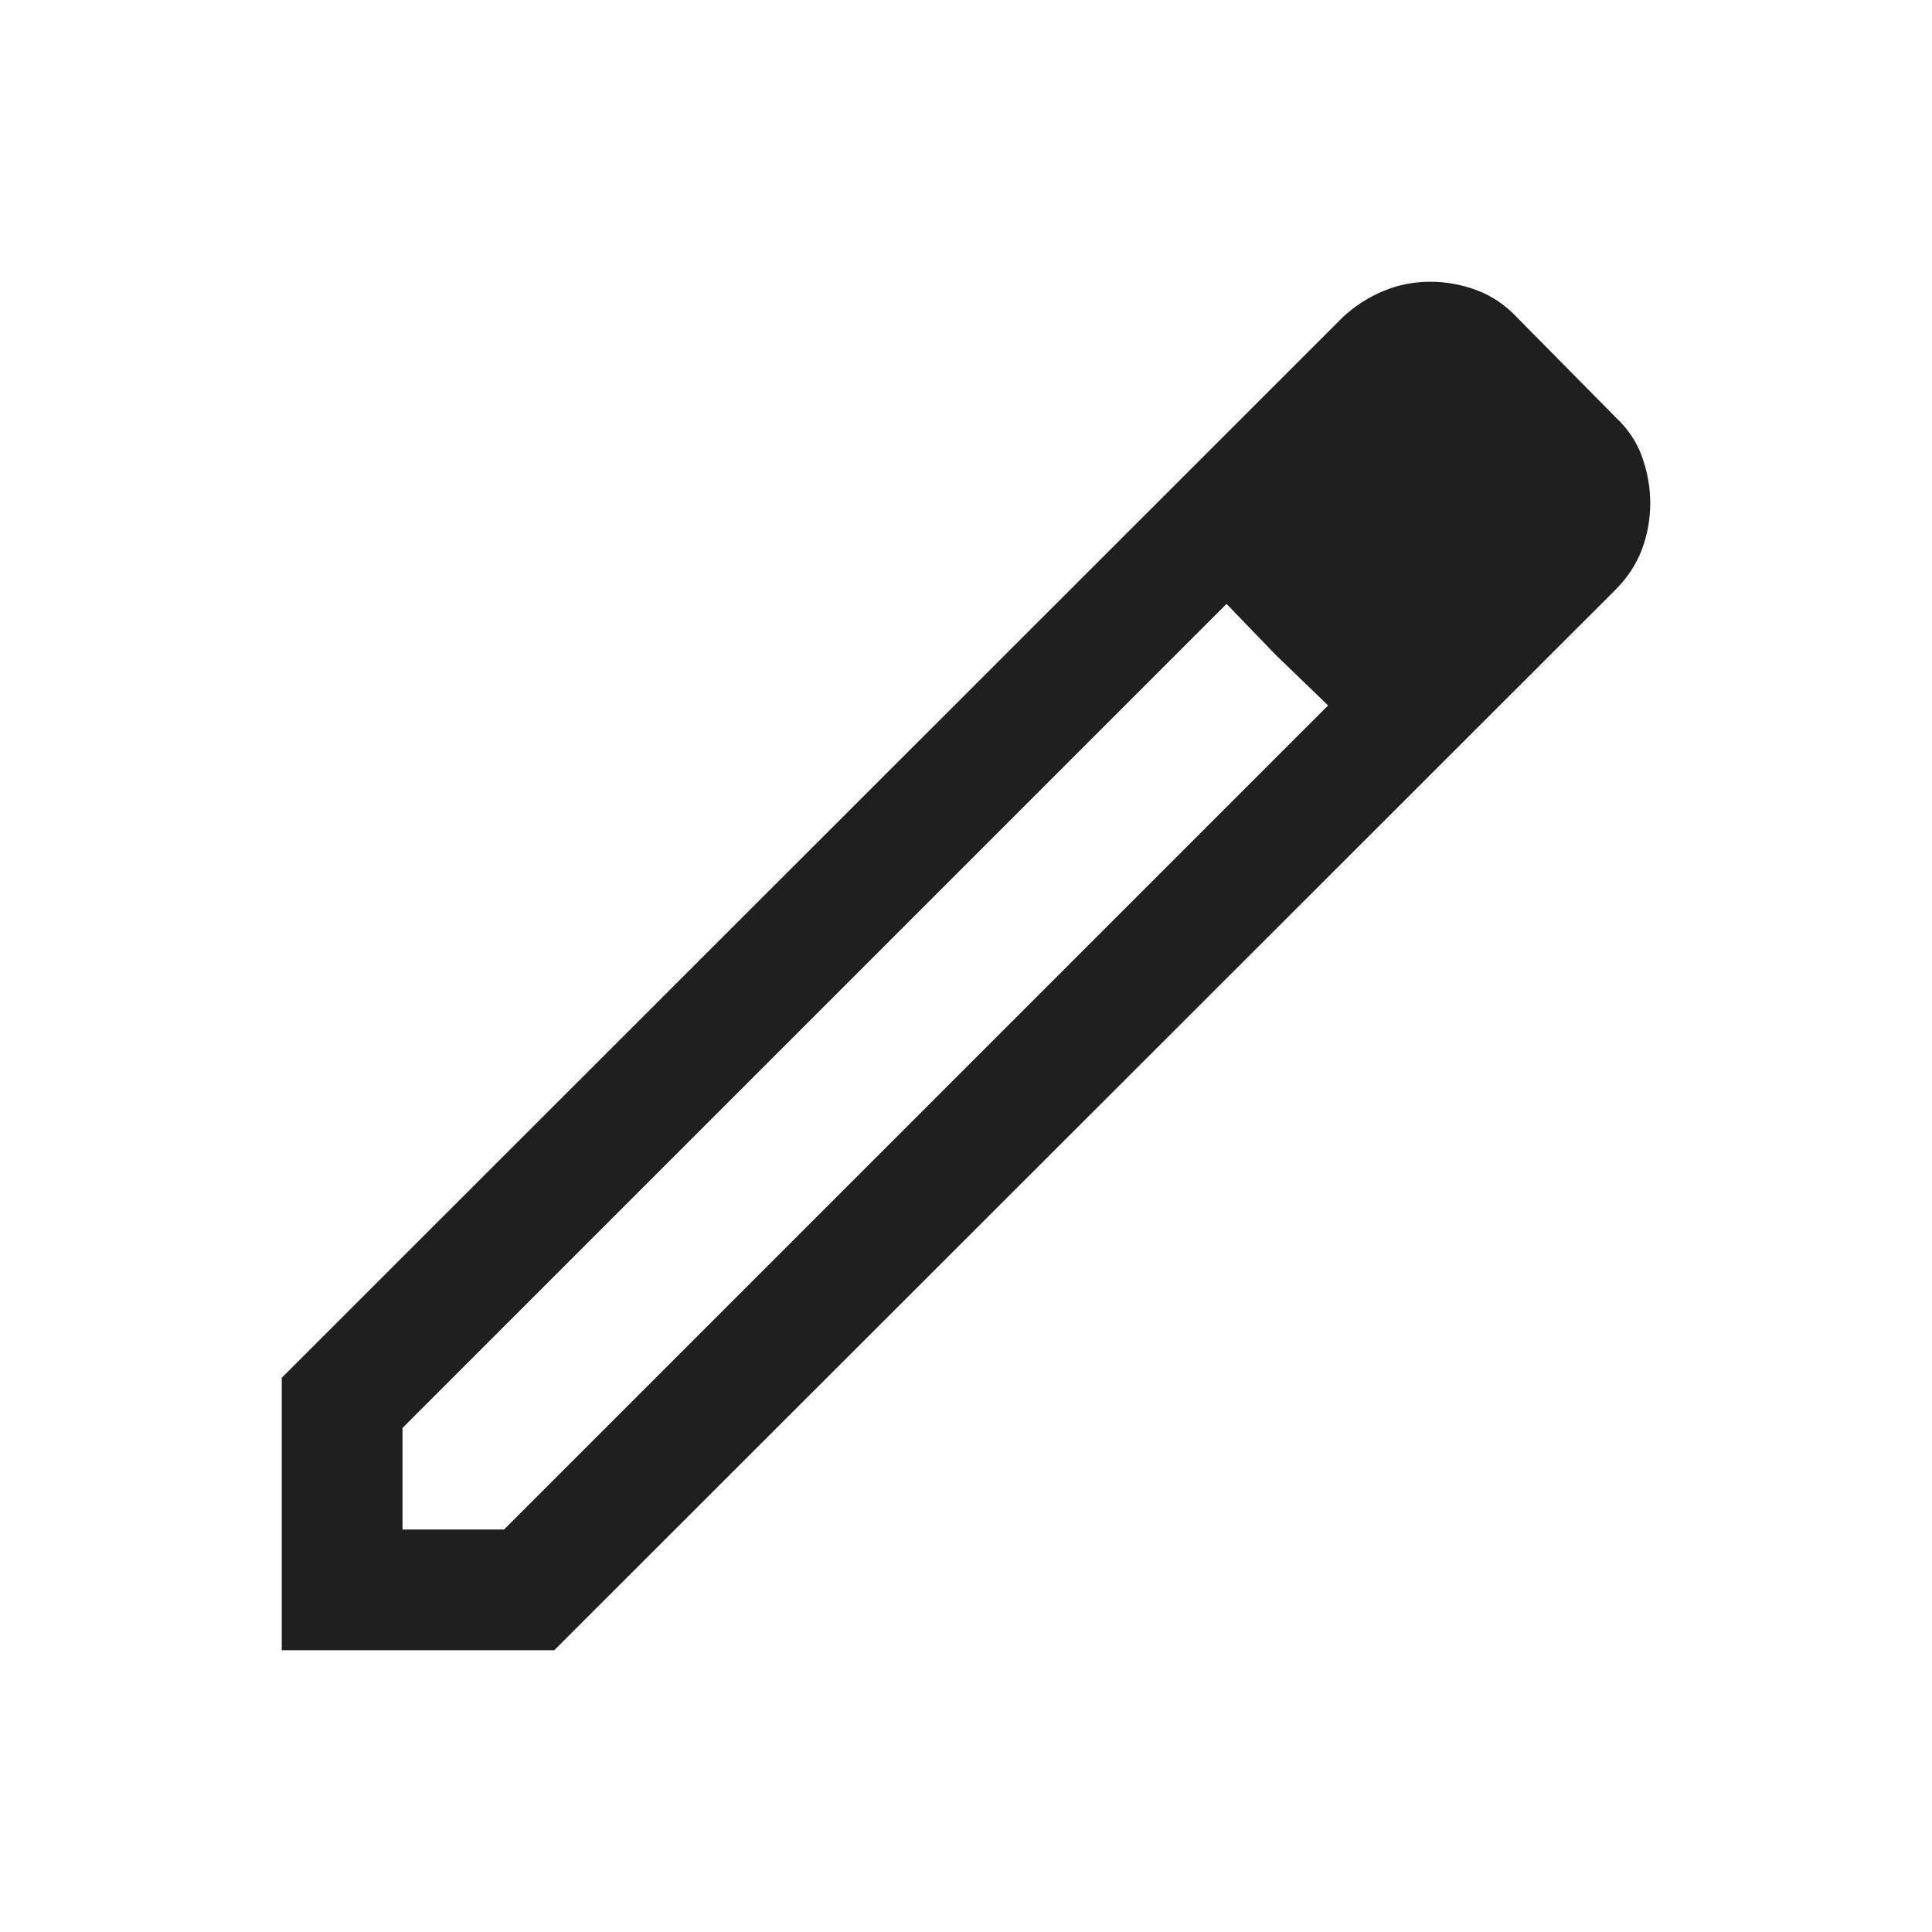
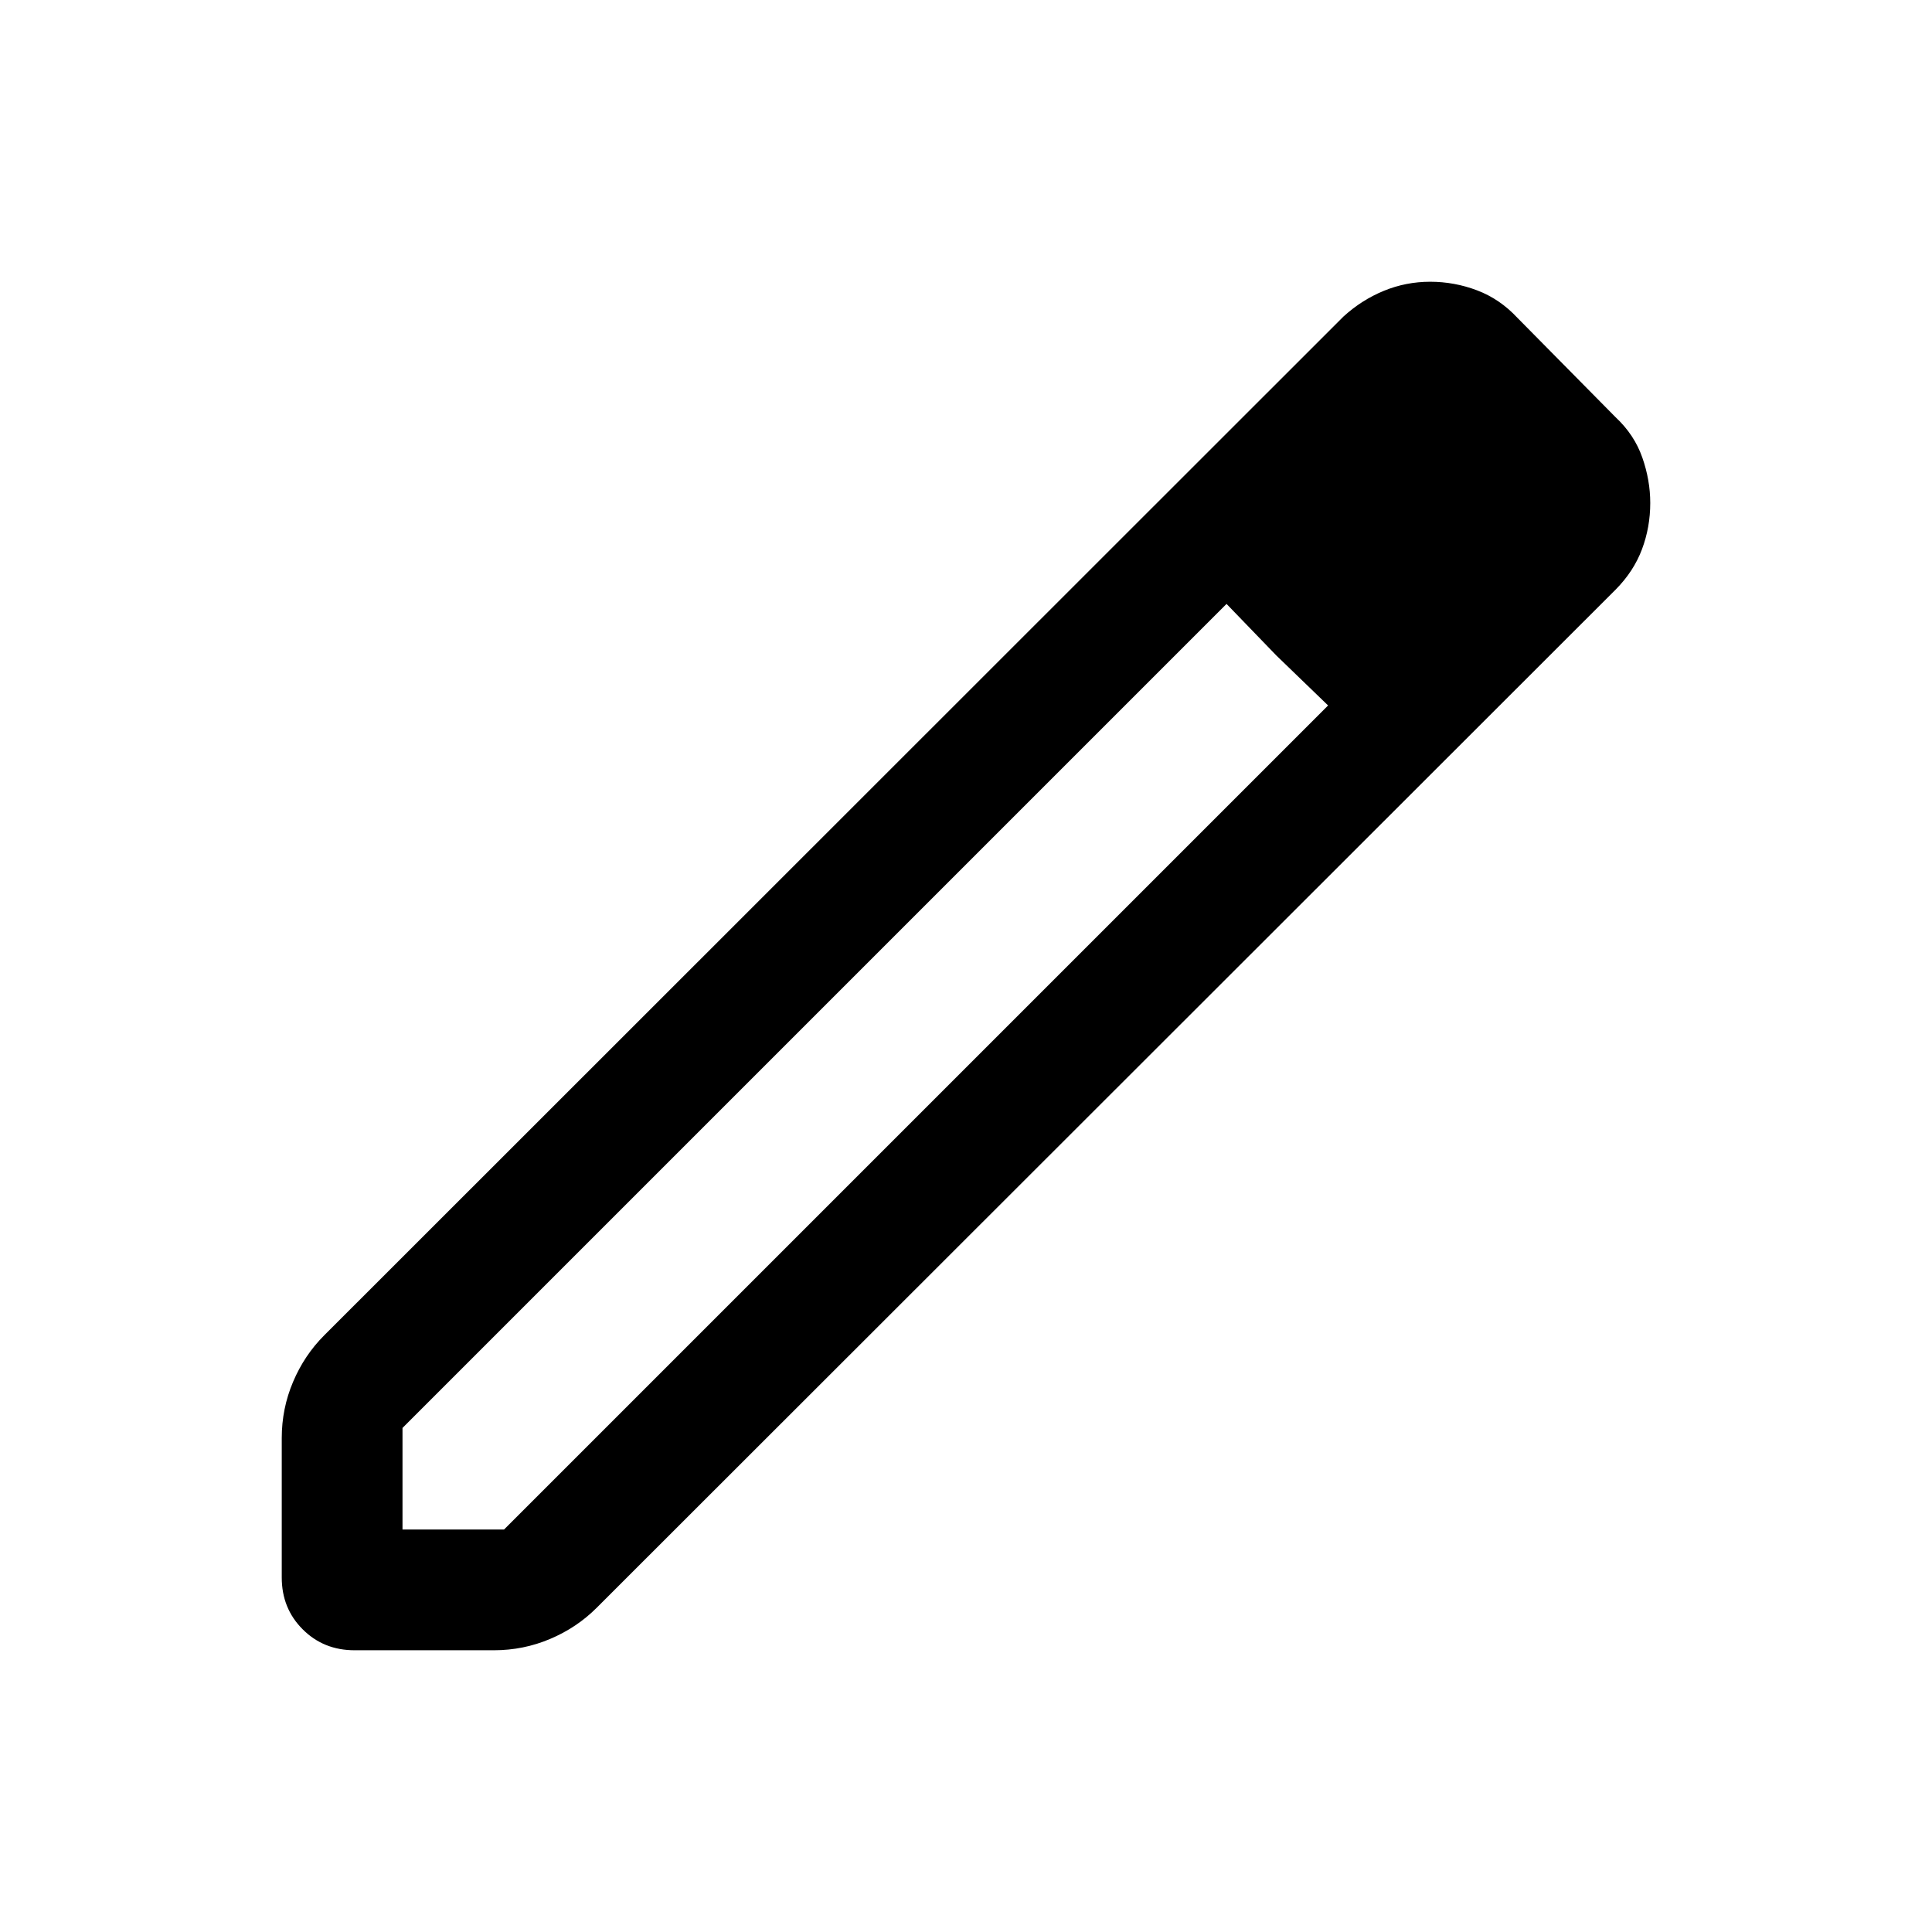
- <svg xmlns="http://www.w3.org/2000/svg" height="24px" viewBox="0 -960 960 960" width="24px" fill="#1f1f1f">
-   <path d="M200-200h50.46l409.46-409.46-50.46-50.46L200-250.46V-200Zm-60 60v-135.38l527.62-527.39q9.07-8.24 20.03-12.73 10.97-4.5 23-4.5t23.3 4.27q11.28 4.27 19.97 13.58l48.85 49.46q9.31 8.69 13.27 20 3.96 11.31 3.96 22.62 0 12.07-4.12 23.03-4.12 10.97-13.11 20.04L275.38-140H140Zm620.38-570.15-50.23-50.23 50.23 50.23Zm-126.13 75.9-24.79-25.67 50.46 50.46-25.67-24.79Z" />
+ <svg xmlns="http://www.w3.org/2000/svg" height="24" viewBox="0 -960 960 960" width="24">
+   <path d="M200-200h50.46l409.46-409.46-50.46-50.46L200-250.46V-200Zm-23.84 60q-15.37 0-25.76-10.4-10.4-10.39-10.4-25.76v-69.3q0-14.63 5.62-27.89 5.61-13.26 15.46-23.11l506.54-506.31q9.07-8.24 20.03-12.73 10.97-4.5 23-4.5t23.3 4.27q11.28 4.27 19.97 13.58l48.85 49.46q9.31 8.69 13.27 20 3.96 11.31 3.96 22.62 0 12.07-4.12 23.03-4.12 10.97-13.11 20.04L296.46-161.08q-9.85 9.85-23.11 15.46-13.26 5.62-27.89 5.62h-69.3Zm584.22-570.15-50.23-50.23 50.23 50.23Zm-126.13 75.9-24.79-25.67 50.46 50.46-25.67-24.79Z" />
</svg>
